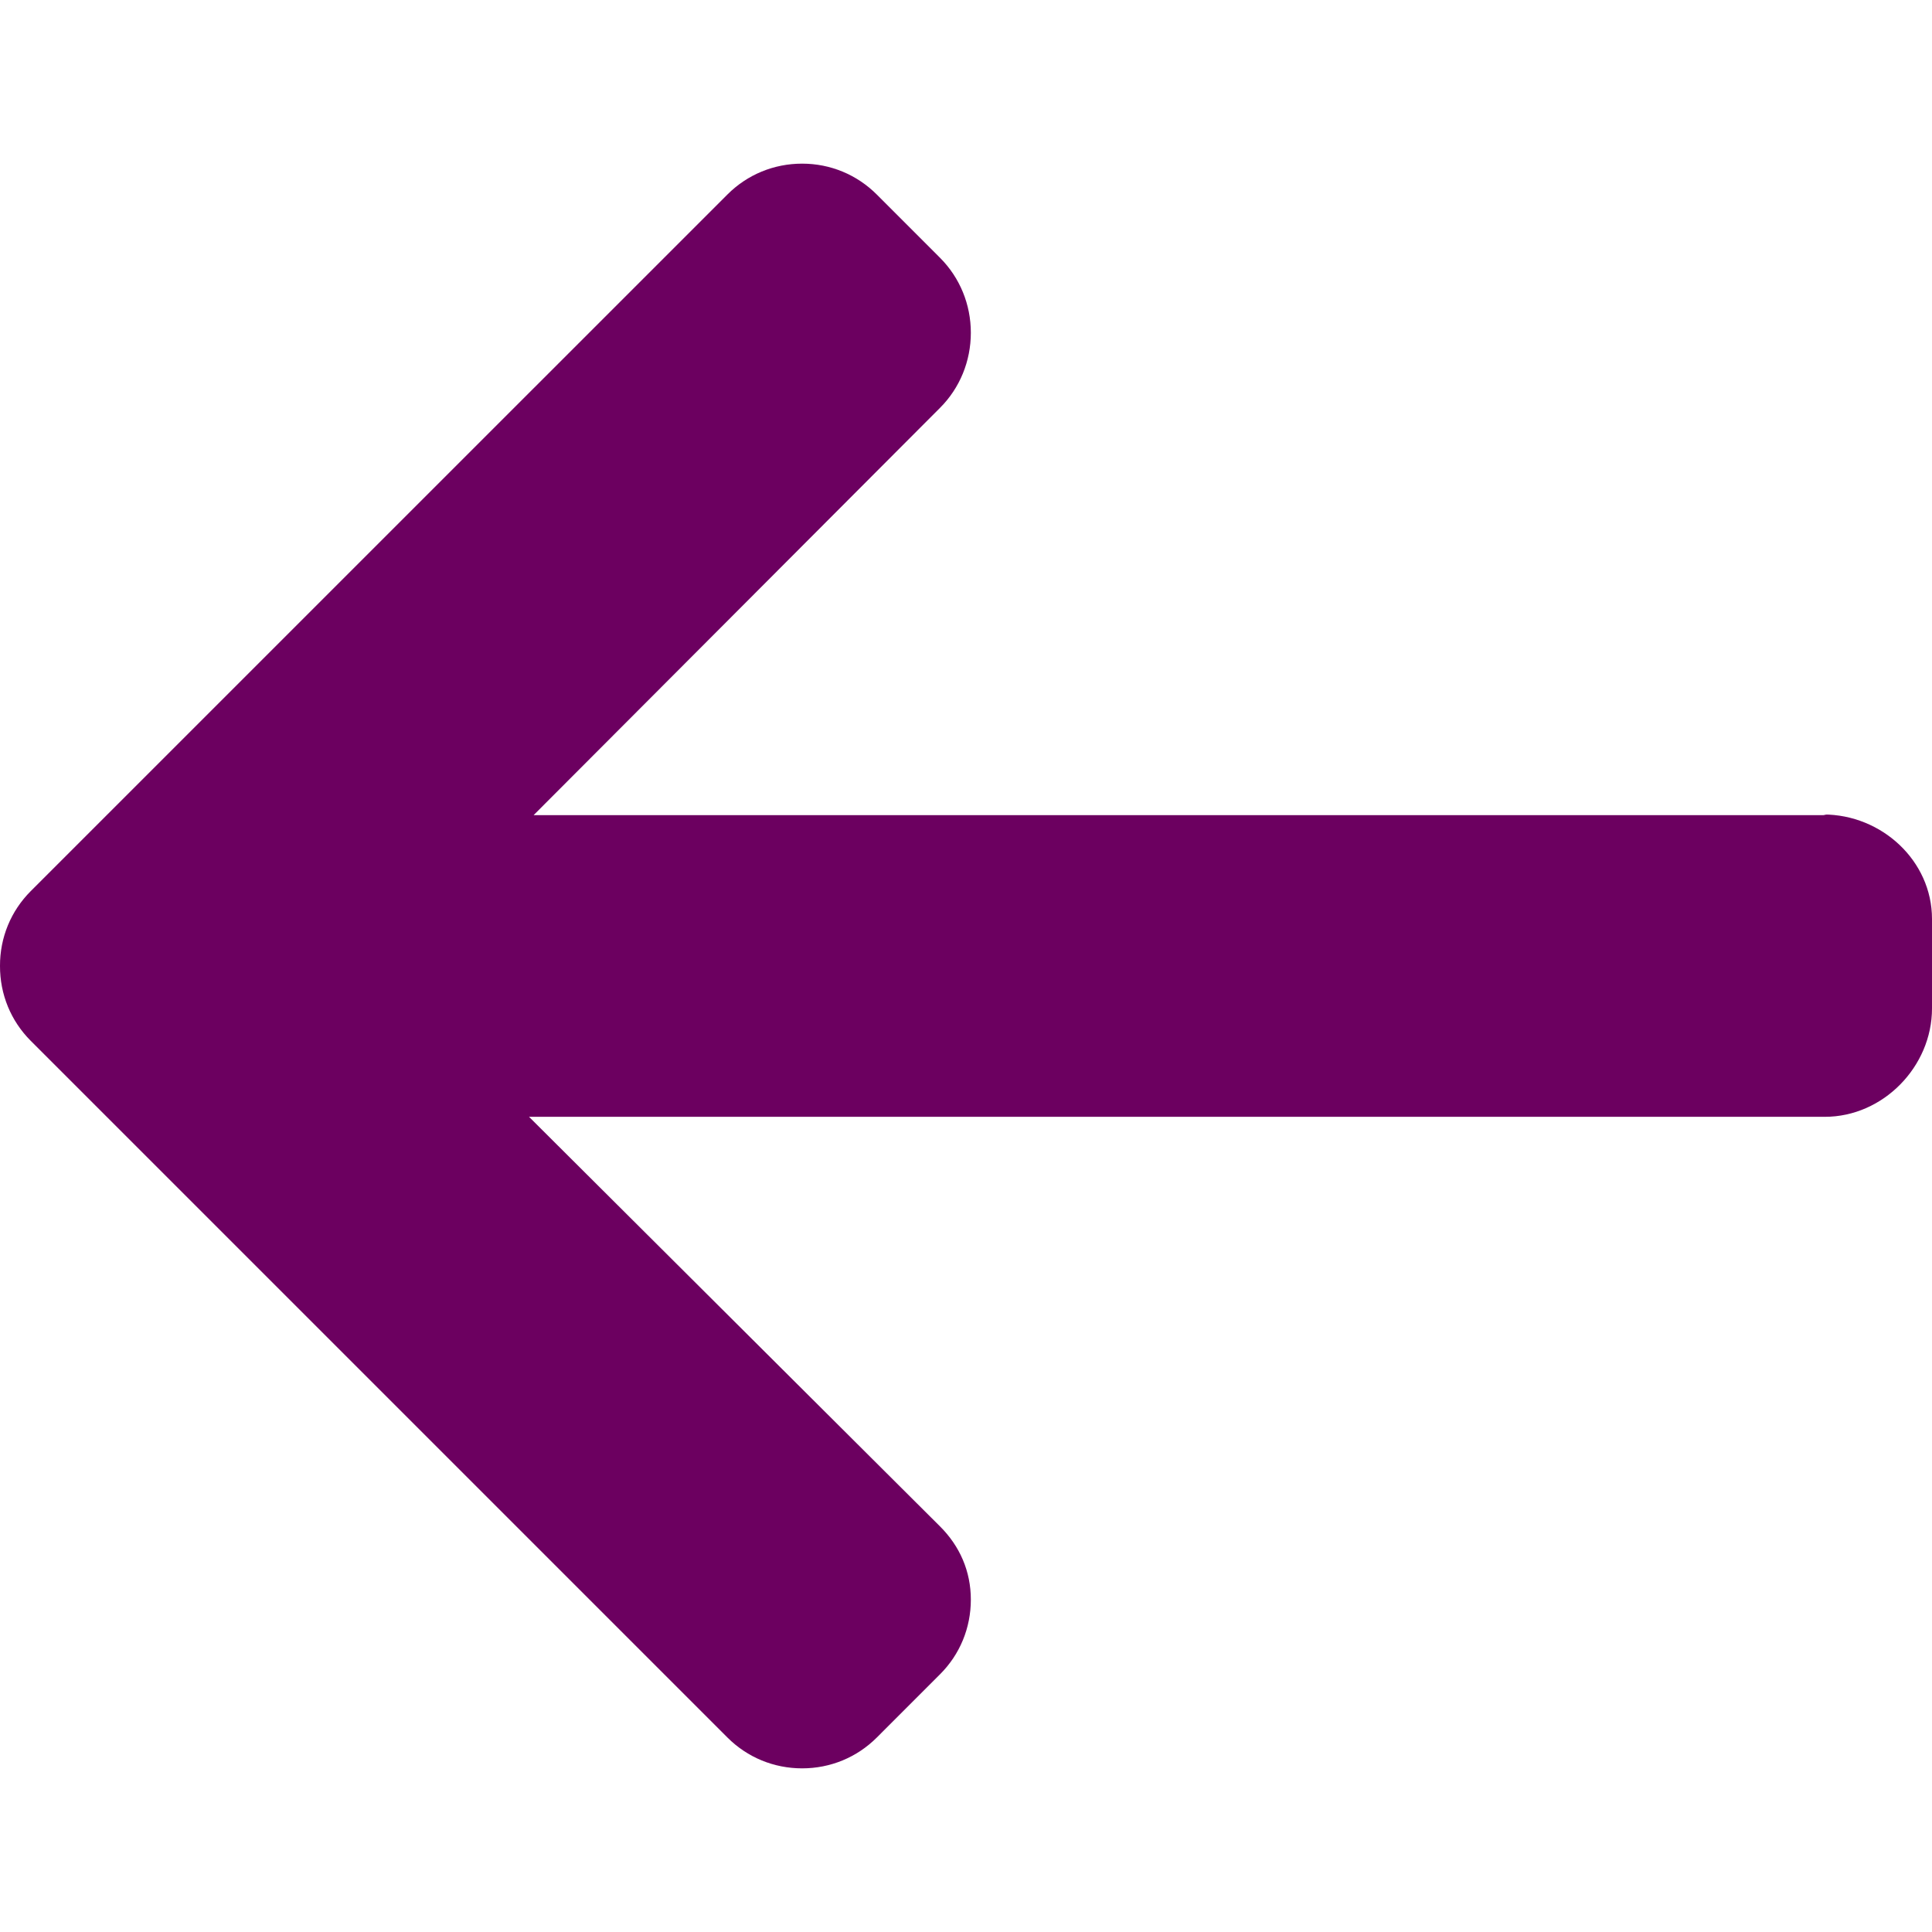
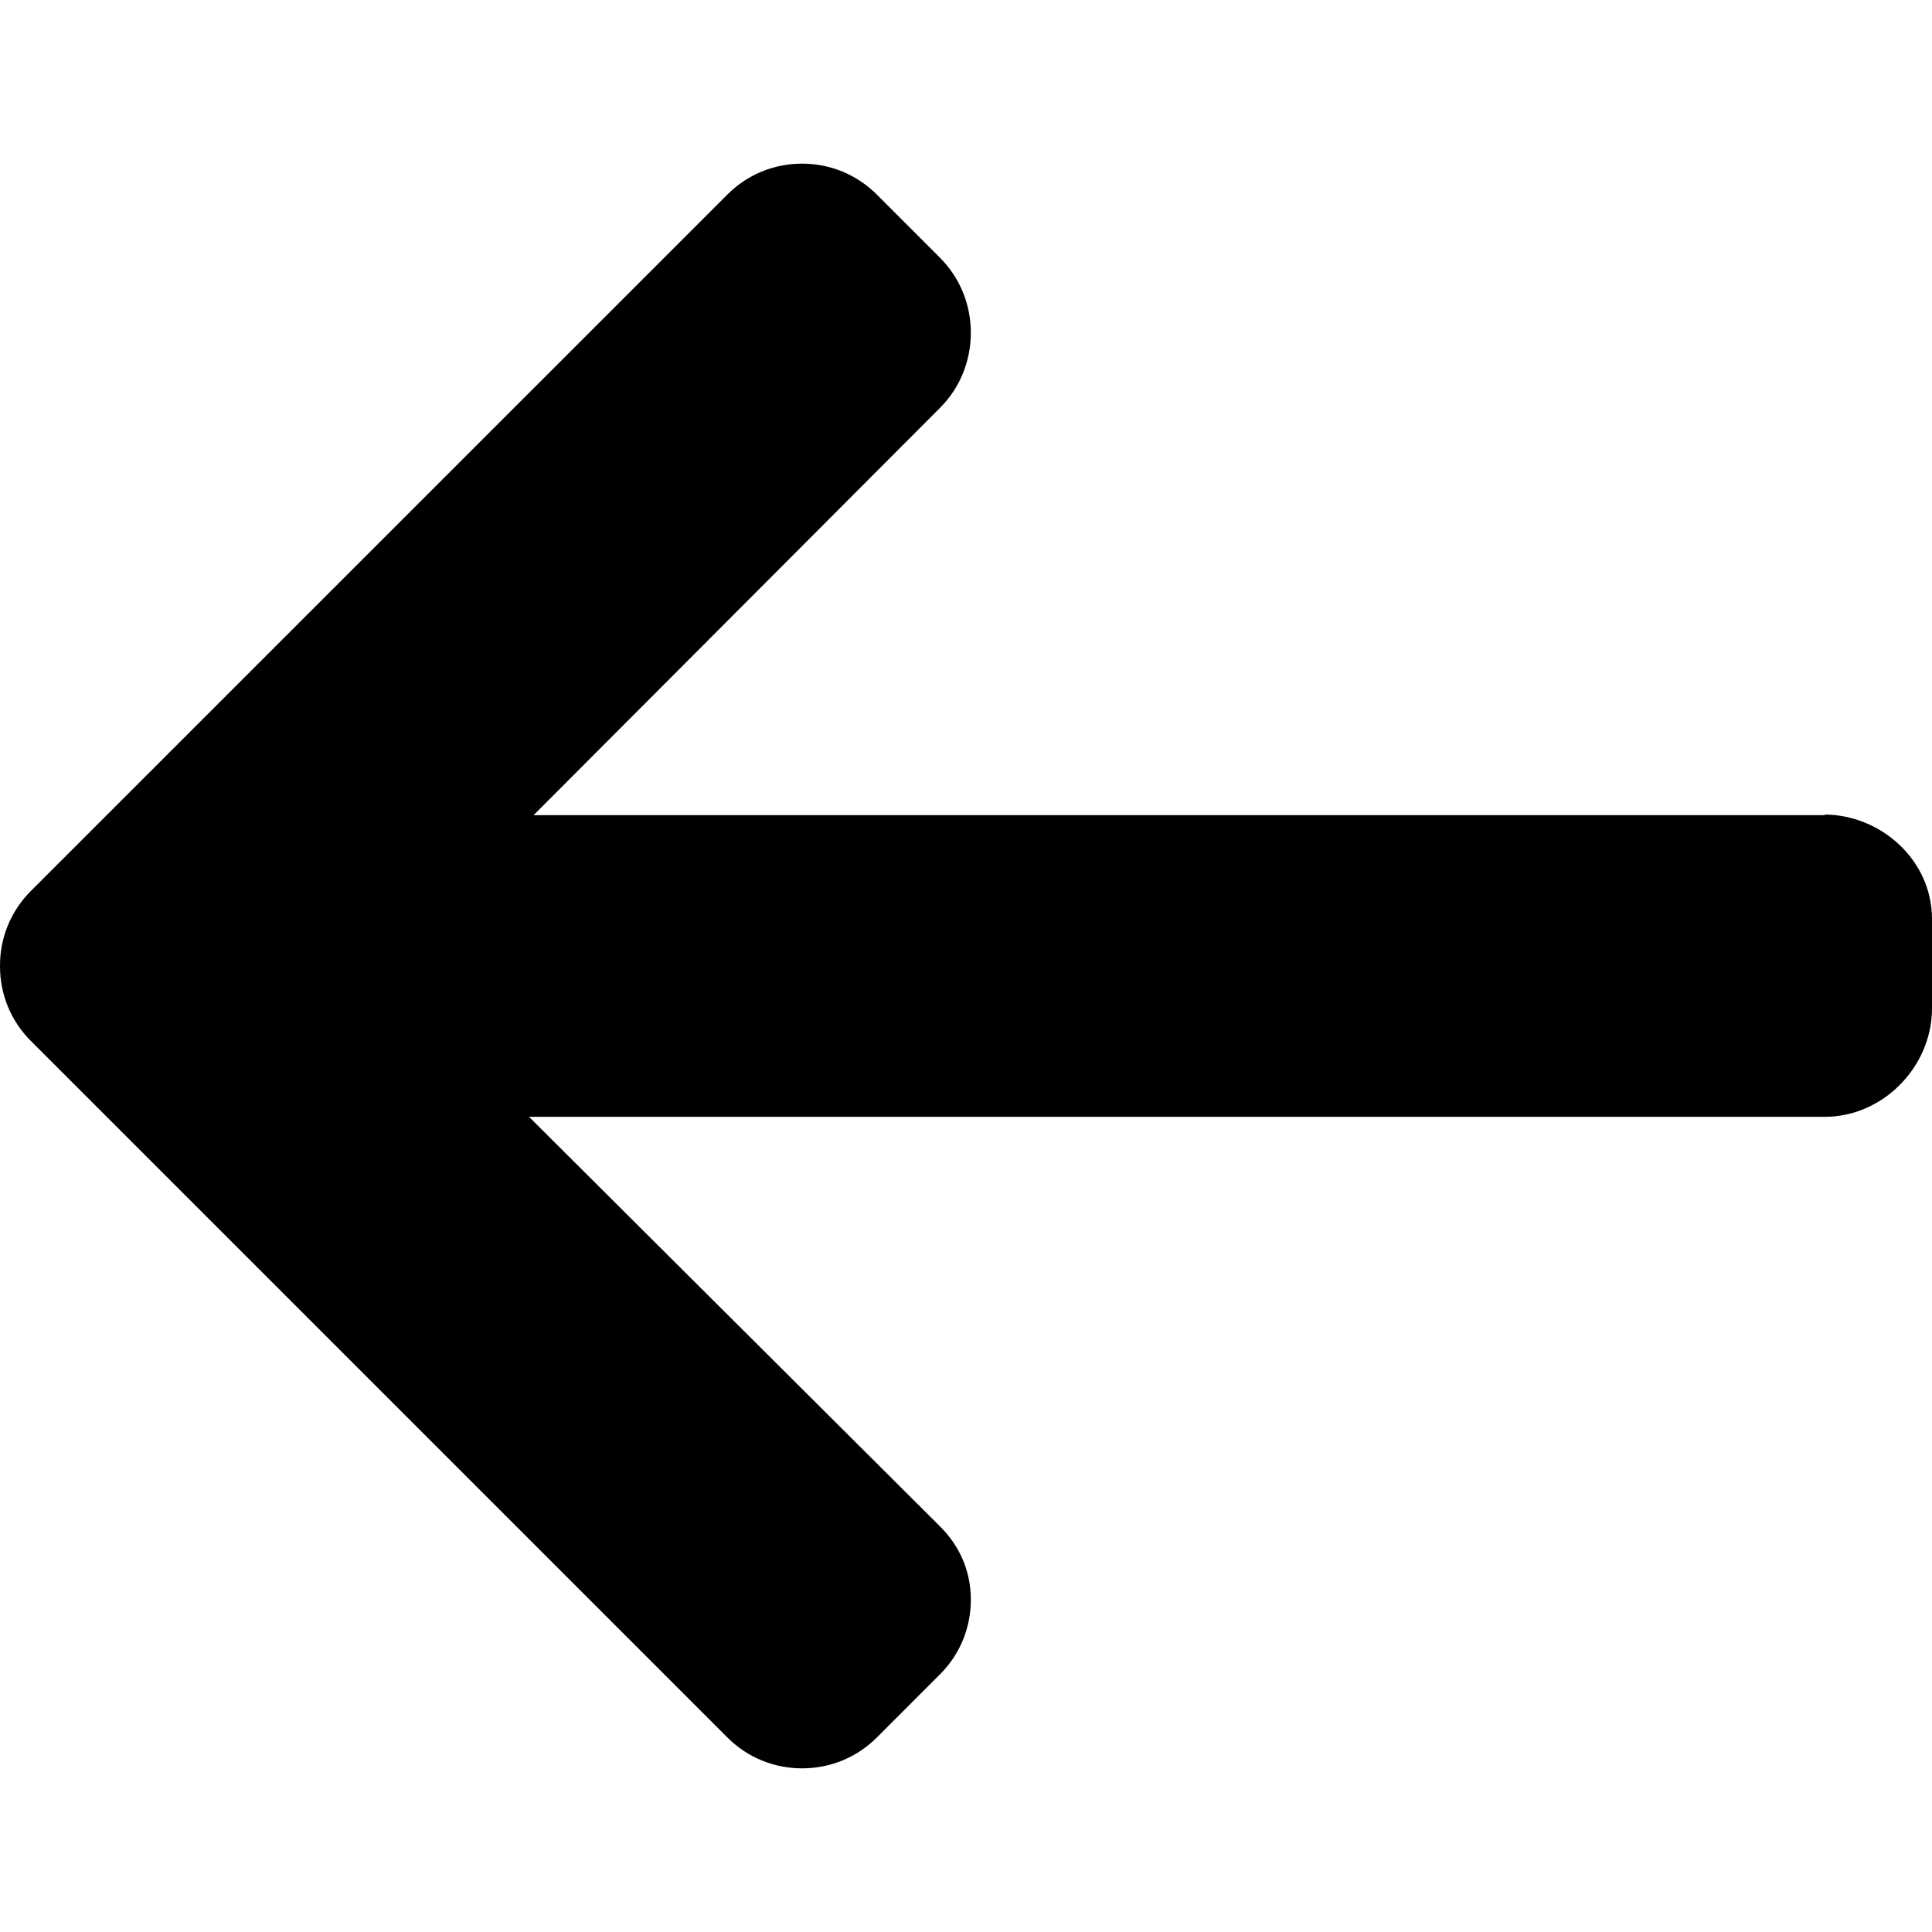
<svg xmlns="http://www.w3.org/2000/svg" version="1.1" id="Layer_1" x="0px" y="0px" viewBox="0 0 492 492" style="enable-background:new 0 0 492 492;" xml:space="preserve">
  <g>
    <g>
-       <path d="M464.344,207.418l0.768,0.168H135.888l103.496-103.724c5.068-5.064,7.848-11.924,7.848-19.124    c0-7.2-2.78-14.012-7.848-19.088L223.28,49.538c-5.064-5.064-11.812-7.864-19.008-7.864c-7.2,0-13.952,2.78-19.016,7.844    L7.844,226.914C2.76,231.998-0.02,238.77,0,245.974c-0.02,7.244,2.76,14.02,7.844,19.096l177.412,177.412    c5.064,5.06,11.812,7.844,19.016,7.844c7.196,0,13.944-2.788,19.008-7.844l16.104-16.112c5.068-5.056,7.848-11.808,7.848-19.008    c0-7.196-2.78-13.592-7.848-18.652L134.72,284.406h329.992c14.828,0,27.288-12.78,27.288-27.6v-22.788    C492,219.198,479.172,207.418,464.344,207.418z" fill="#6c0060" />
+       <path d="M464.344,207.418l0.768,0.168H135.888l103.496-103.724c5.068-5.064,7.848-11.924,7.848-19.124    c0-7.2-2.78-14.012-7.848-19.088L223.28,49.538c-5.064-5.064-11.812-7.864-19.008-7.864c-7.2,0-13.952,2.78-19.016,7.844    L7.844,226.914C2.76,231.998-0.02,238.77,0,245.974c-0.02,7.244,2.76,14.02,7.844,19.096l177.412,177.412    c5.064,5.06,11.812,7.844,19.016,7.844c7.196,0,13.944-2.788,19.008-7.844l16.104-16.112c5.068-5.056,7.848-11.808,7.848-19.008    c0-7.196-2.78-13.592-7.848-18.652L134.72,284.406h329.992c14.828,0,27.288-12.78,27.288-27.6v-22.788    C492,219.198,479.172,207.418,464.344,207.418z" fill="#60060" />
    </g>
  </g>
</svg>
